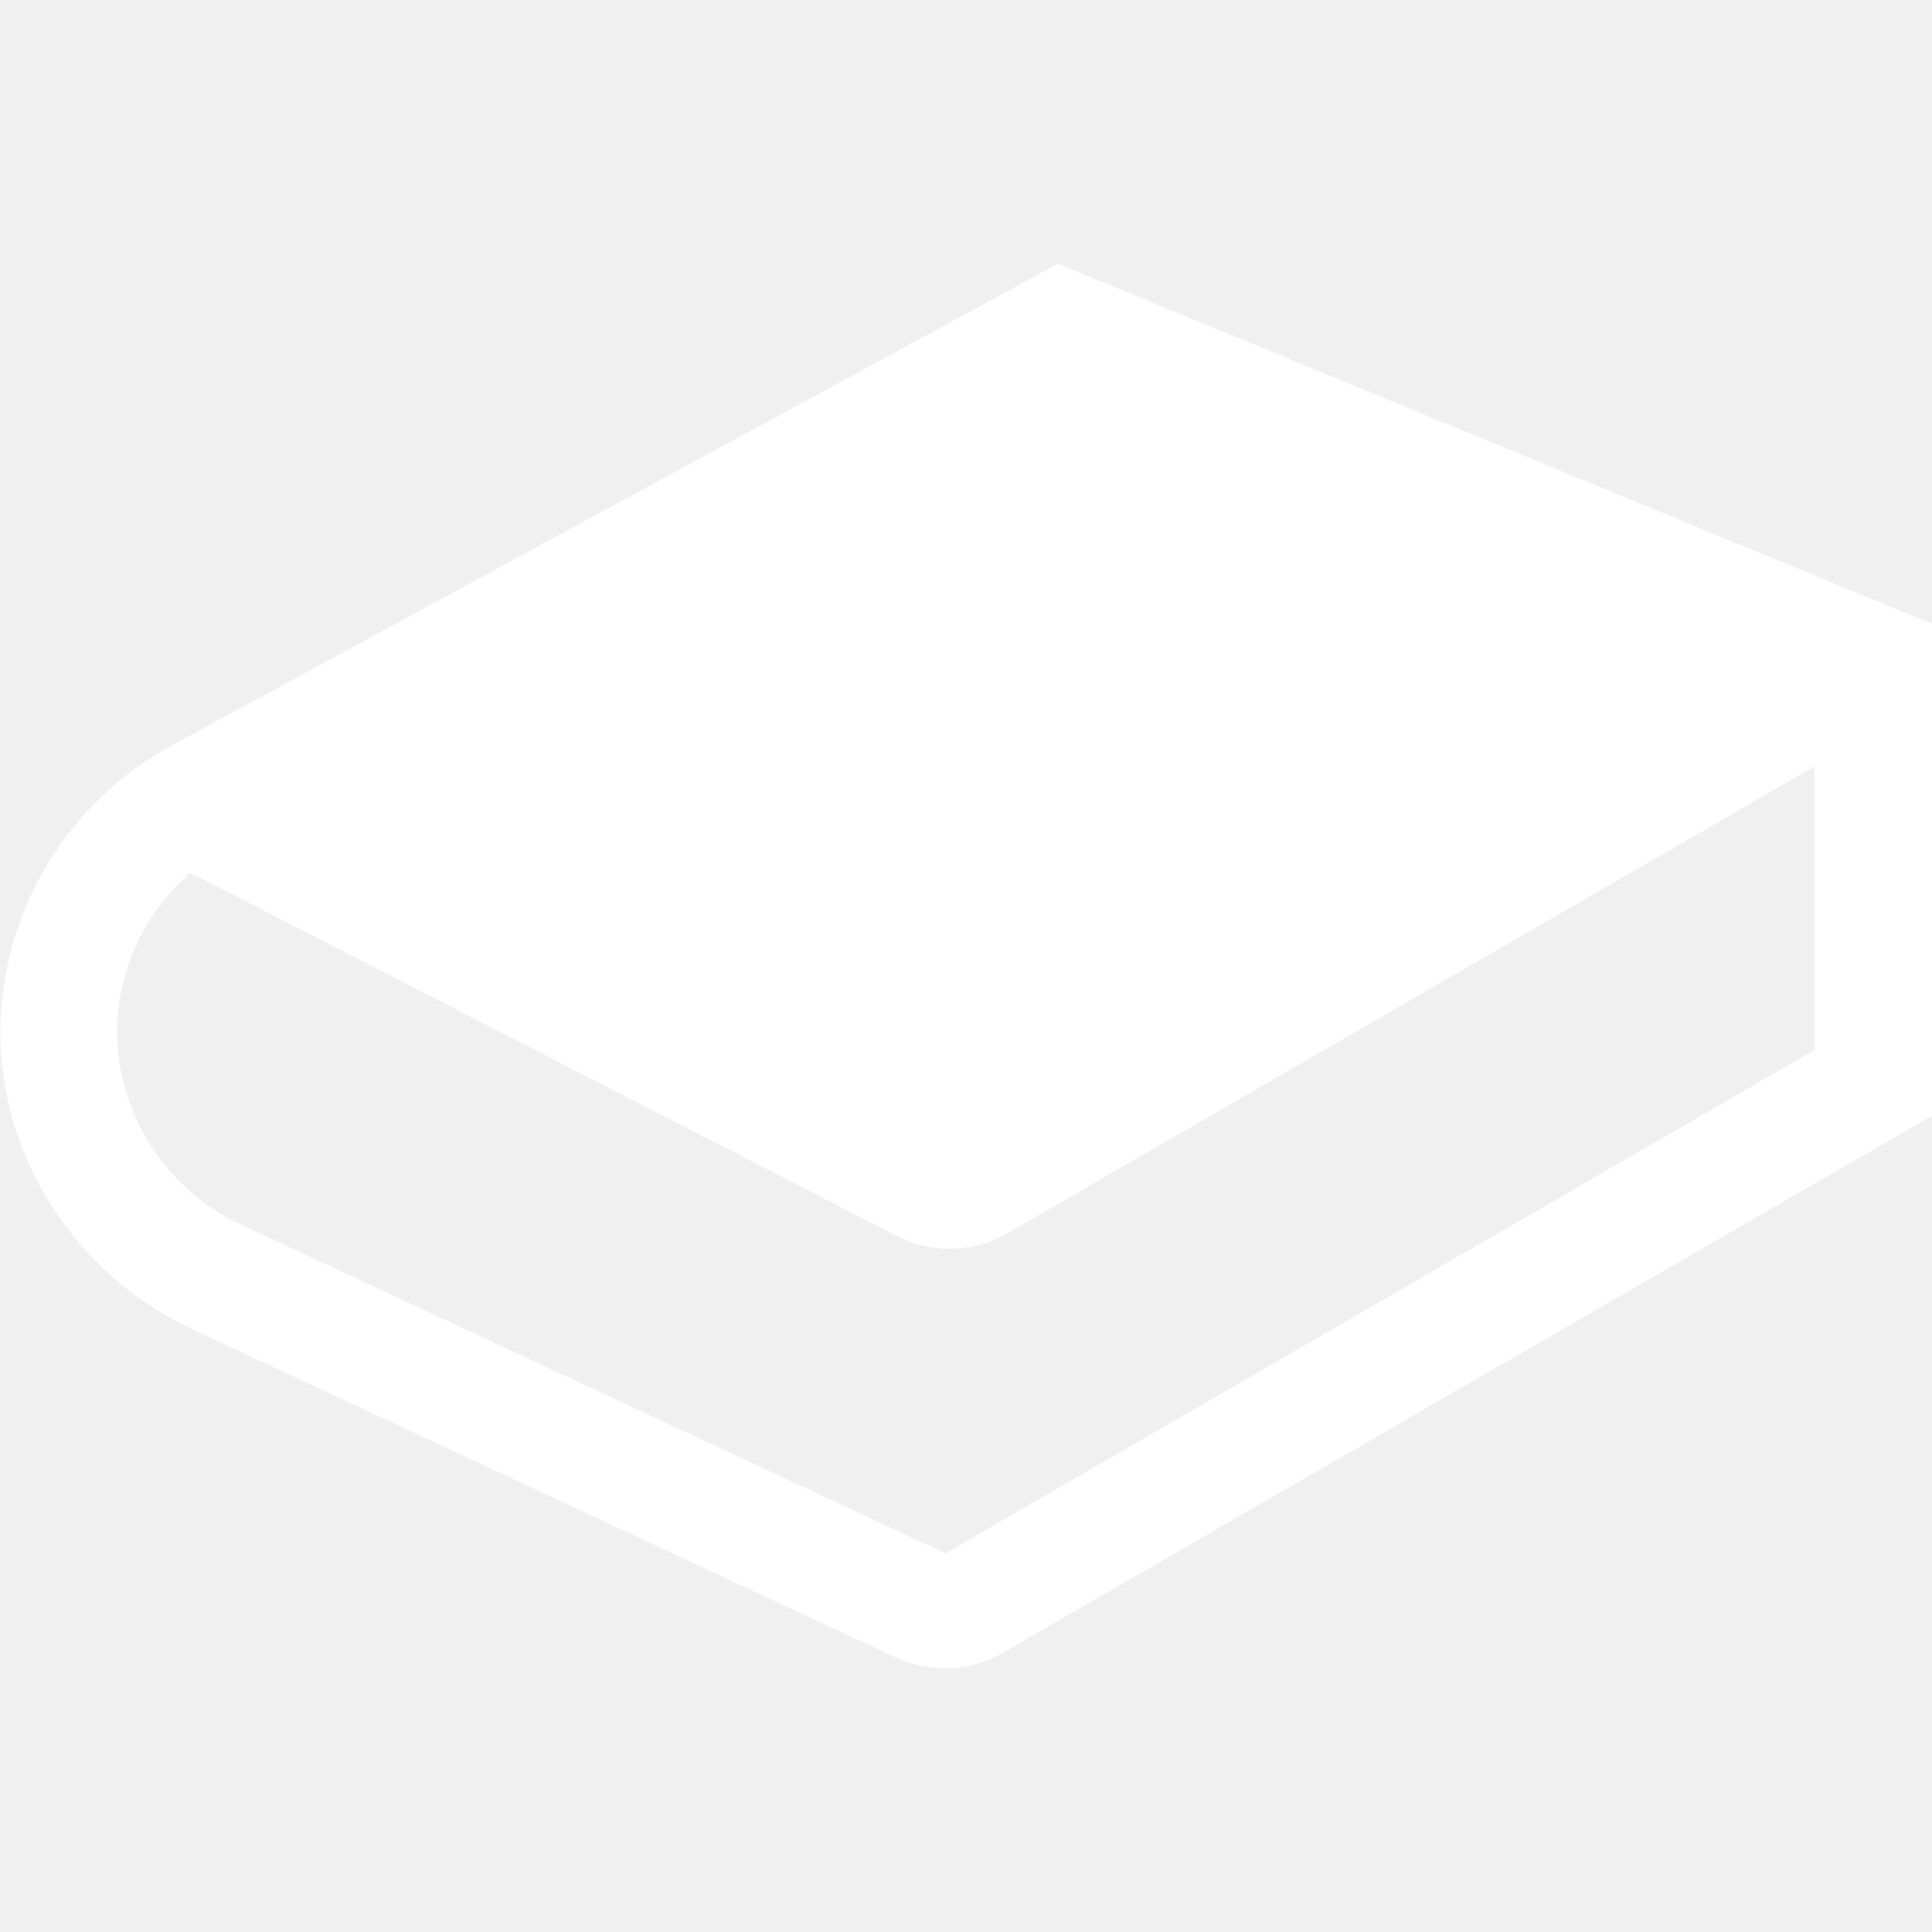
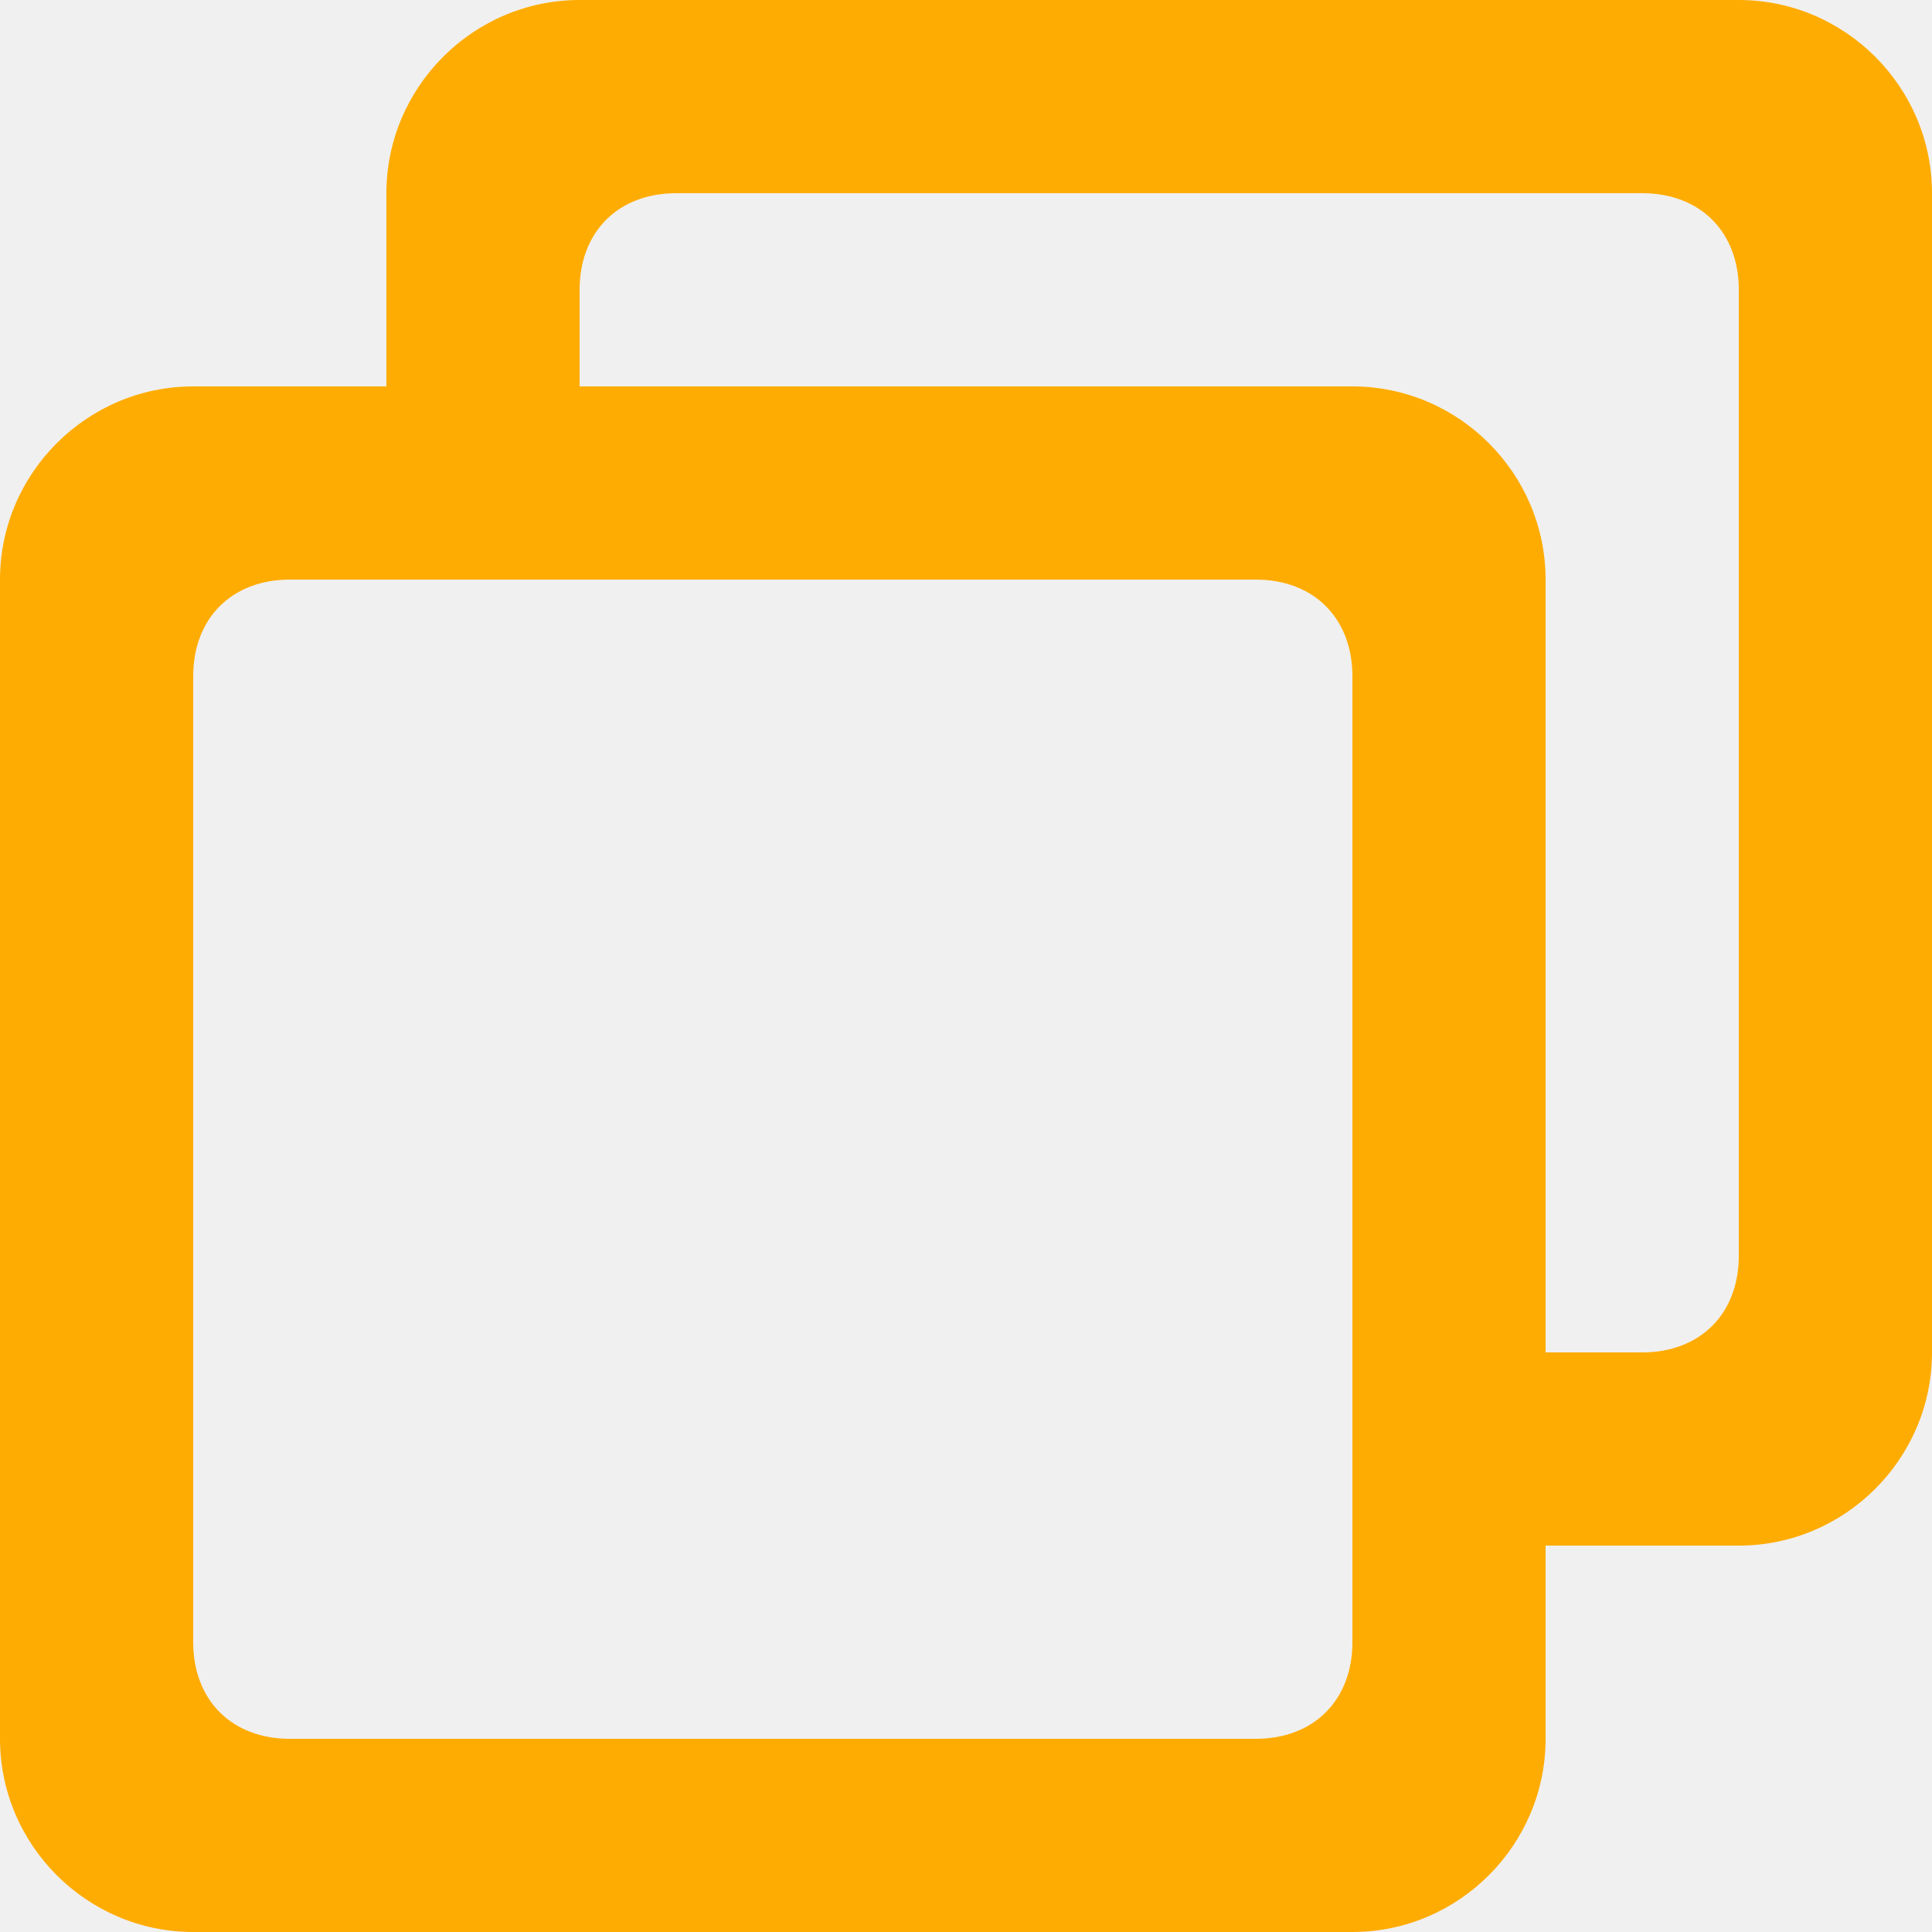
- <svg xmlns="http://www.w3.org/2000/svg" t="1724696402056" class="icon" viewBox="0 0 1408 1024" version="1.1" p-id="22794" width="256" height="256">
-   <path d="M760.96 55.936L138.24 390.4l559.36 289.216 656-386.816L792.896 55.936z" fill="#ffffff" p-id="22795" data-spm-anchor-id="a313x.search_index.0.i14.6c1c3a81SEDA9W" class="selected" />
-   <path d="M771.264 0.128L125.888 350.912a238.528 238.528 0 0 0-125.568 209.28c0 90.496 53.504 174.912 136.768 215.04l515.584 240.64a84.096 84.096 0 0 0 78.4-3.52l676.8-391.104V262.592L771.2 0.192z m5.056 92.8l497.088 204.992-580.672 336.512-469.12-241.088 552.704-300.416z m-87.232 847.104l-515.2-240.384a156.16 156.16 0 0 1-88.576-139.52c0-45.056 19.968-86.912 53.44-116.096l514.56 264.512a83.84 83.84 0 0 0 81.344-2.048l587.84-340.032v206.72l-633.408 366.848z" fill="#ffffff" p-id="22796" data-spm-anchor-id="a313x.search_index.0.i13.6c1c3a81SEDA9W" class="selected" />
-   <path d="M697.6 216.832l303.68 141.76 83.712-61.824-290.048-134.4z" fill="#FFFFFF" p-id="22797" />
+ <svg xmlns="http://www.w3.org/2000/svg" t="1775141832618" class="icon" viewBox="0 0 1024 1024" version="1.1" p-id="3846" width="256" height="256">
+   <path d="M921.6 819.2h-102.4v102.4c0 56.32-46.08 102.4-102.4 102.4H102.4c-56.32 0-102.4-46.08-102.4-102.4V307.2c0-56.32 46.08-102.4 102.4-102.4h102.4V102.4c0-56.32 46.08-102.4 102.4-102.4h614.4c56.32 0 102.4 46.08 102.4 102.4v614.4c0 56.32-46.08 102.4-102.4 102.4zM153.6 307.2c-30.72 0-51.2 20.48-51.2 51.2v512c0 30.72 20.48 51.2 51.2 51.2h512c30.72 0 51.2-20.48 51.2-51.2V358.4c0-30.72-20.48-51.2-51.2-51.2H153.6z m768-153.6c0-30.72-20.48-51.2-51.2-51.2H358.4c-30.72 0-51.2 20.48-51.2 51.2v51.2h409.6c56.32 0 102.4 46.08 102.4 102.4v409.6h51.2c30.72 0 51.2-20.48 51.2-51.2V153.6z" fill="#FFAC02" p-id="3847" />
</svg>
